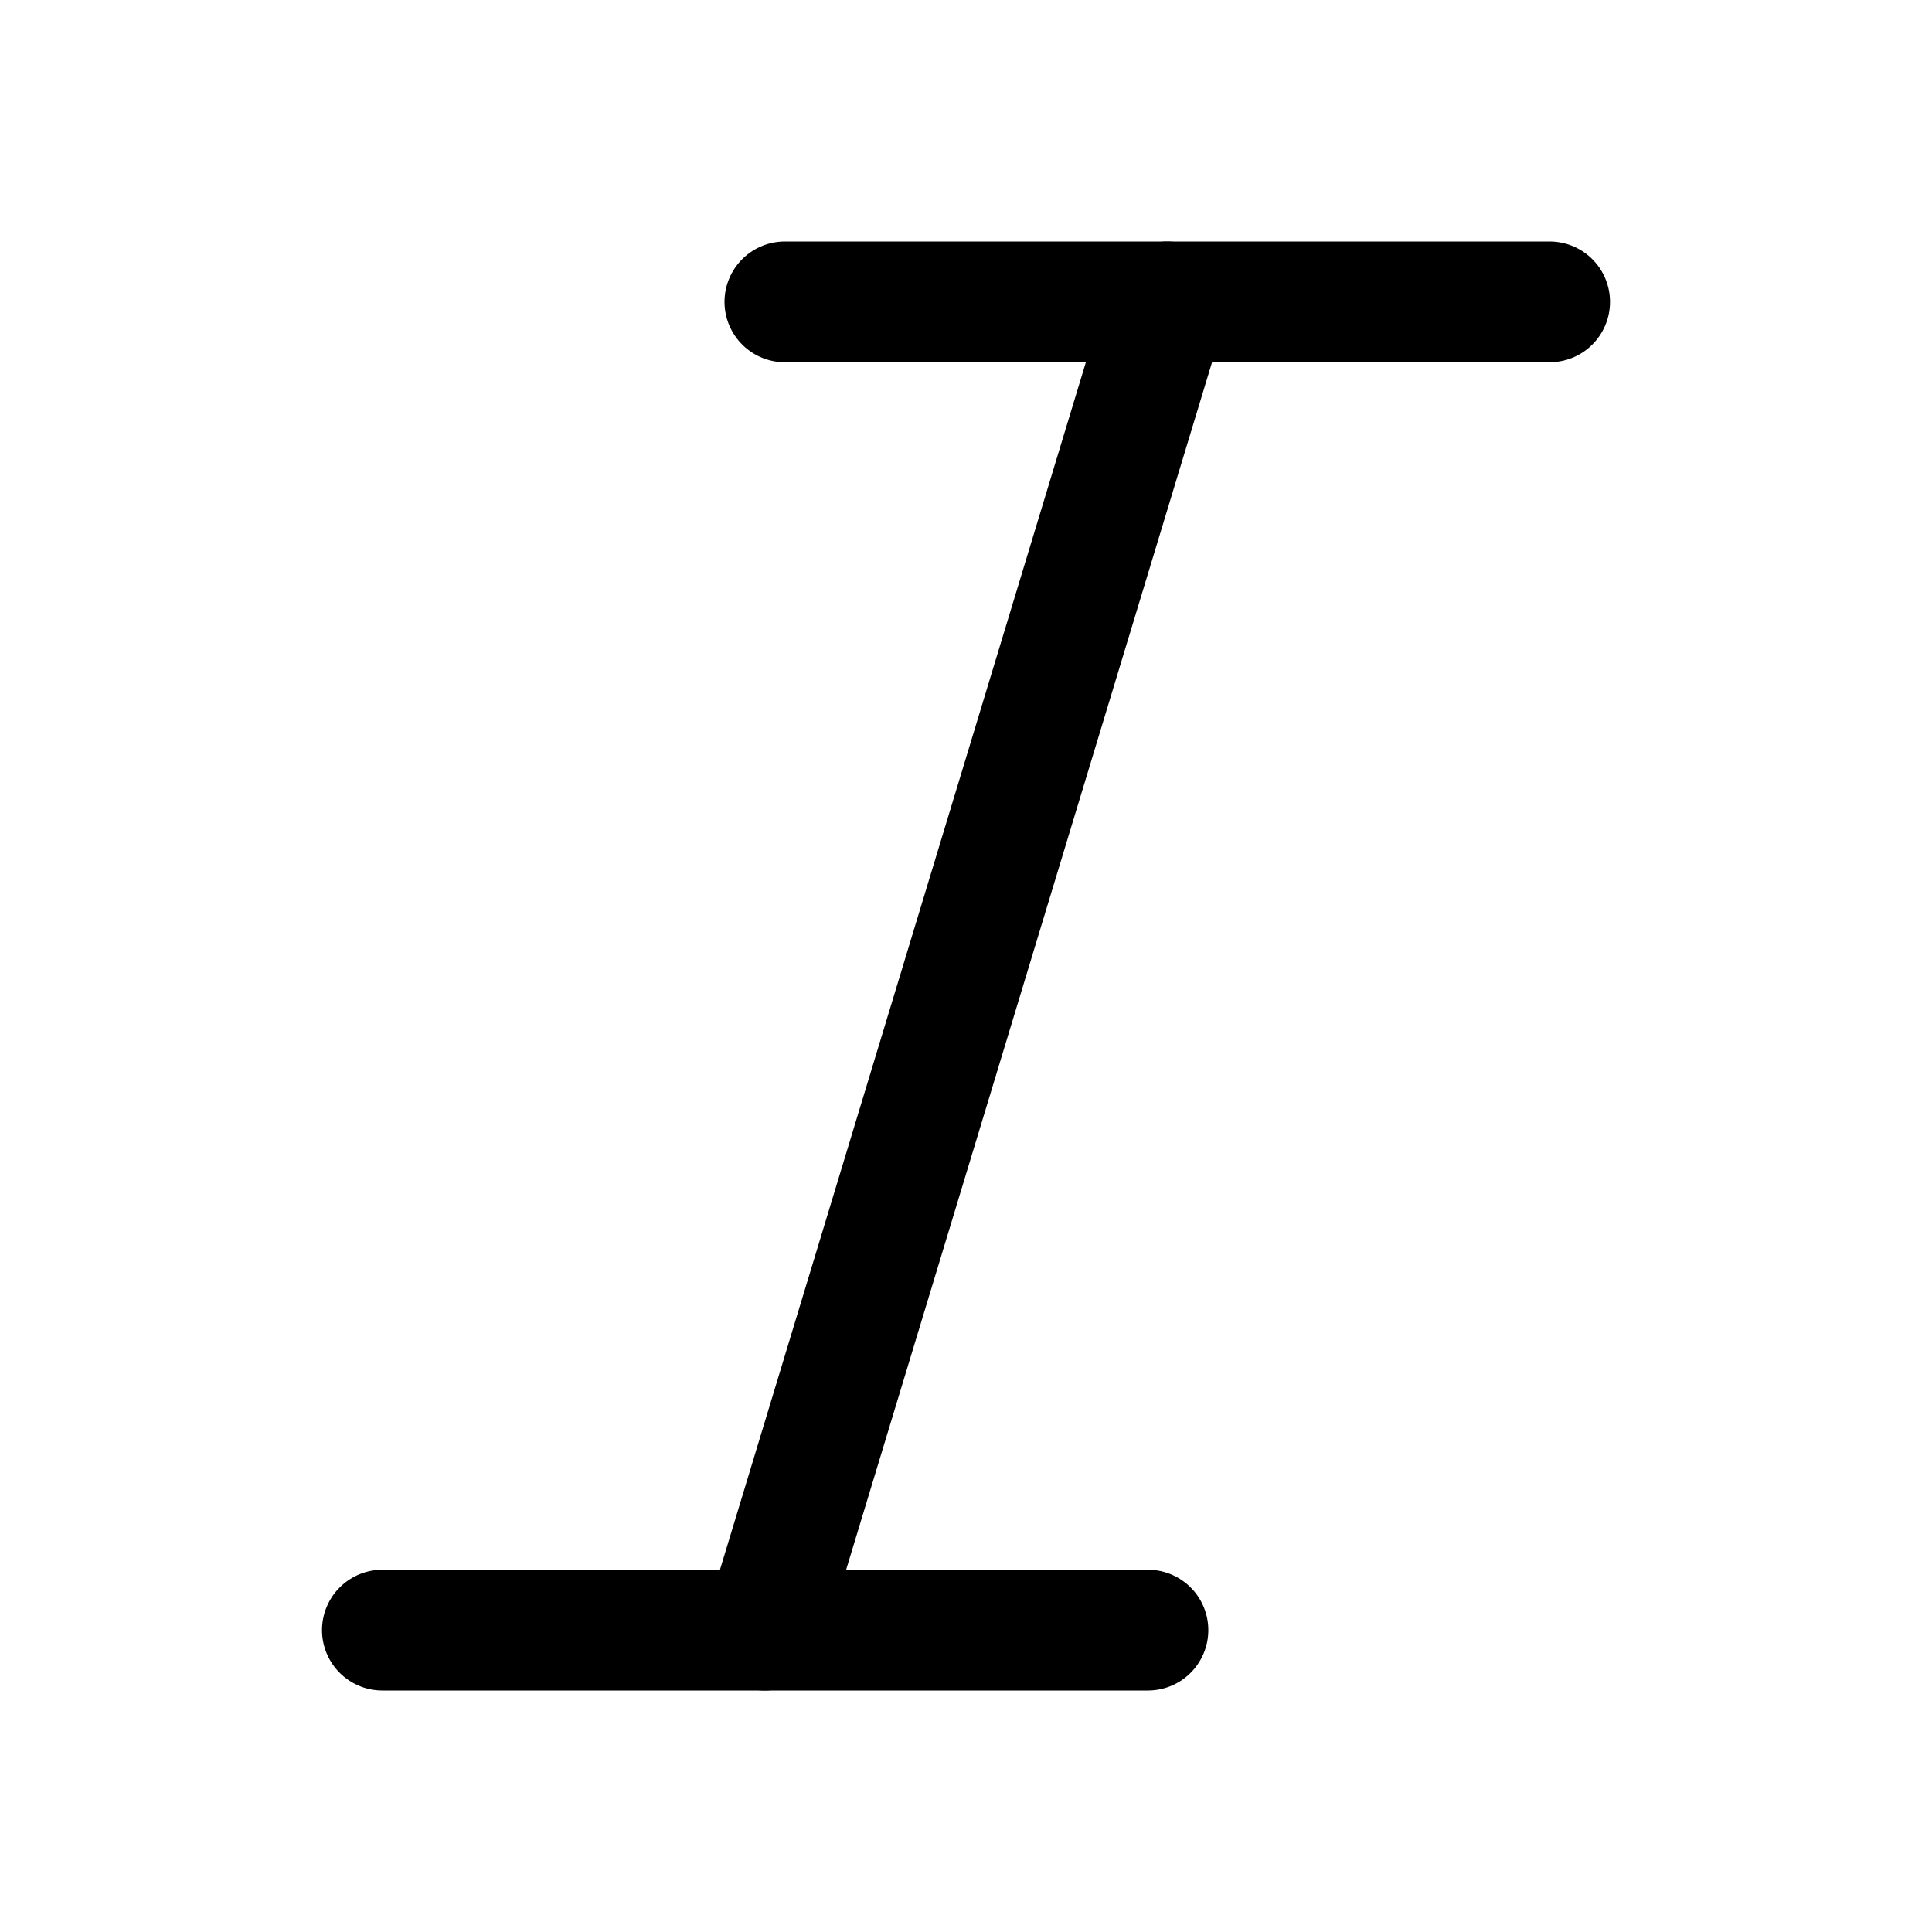
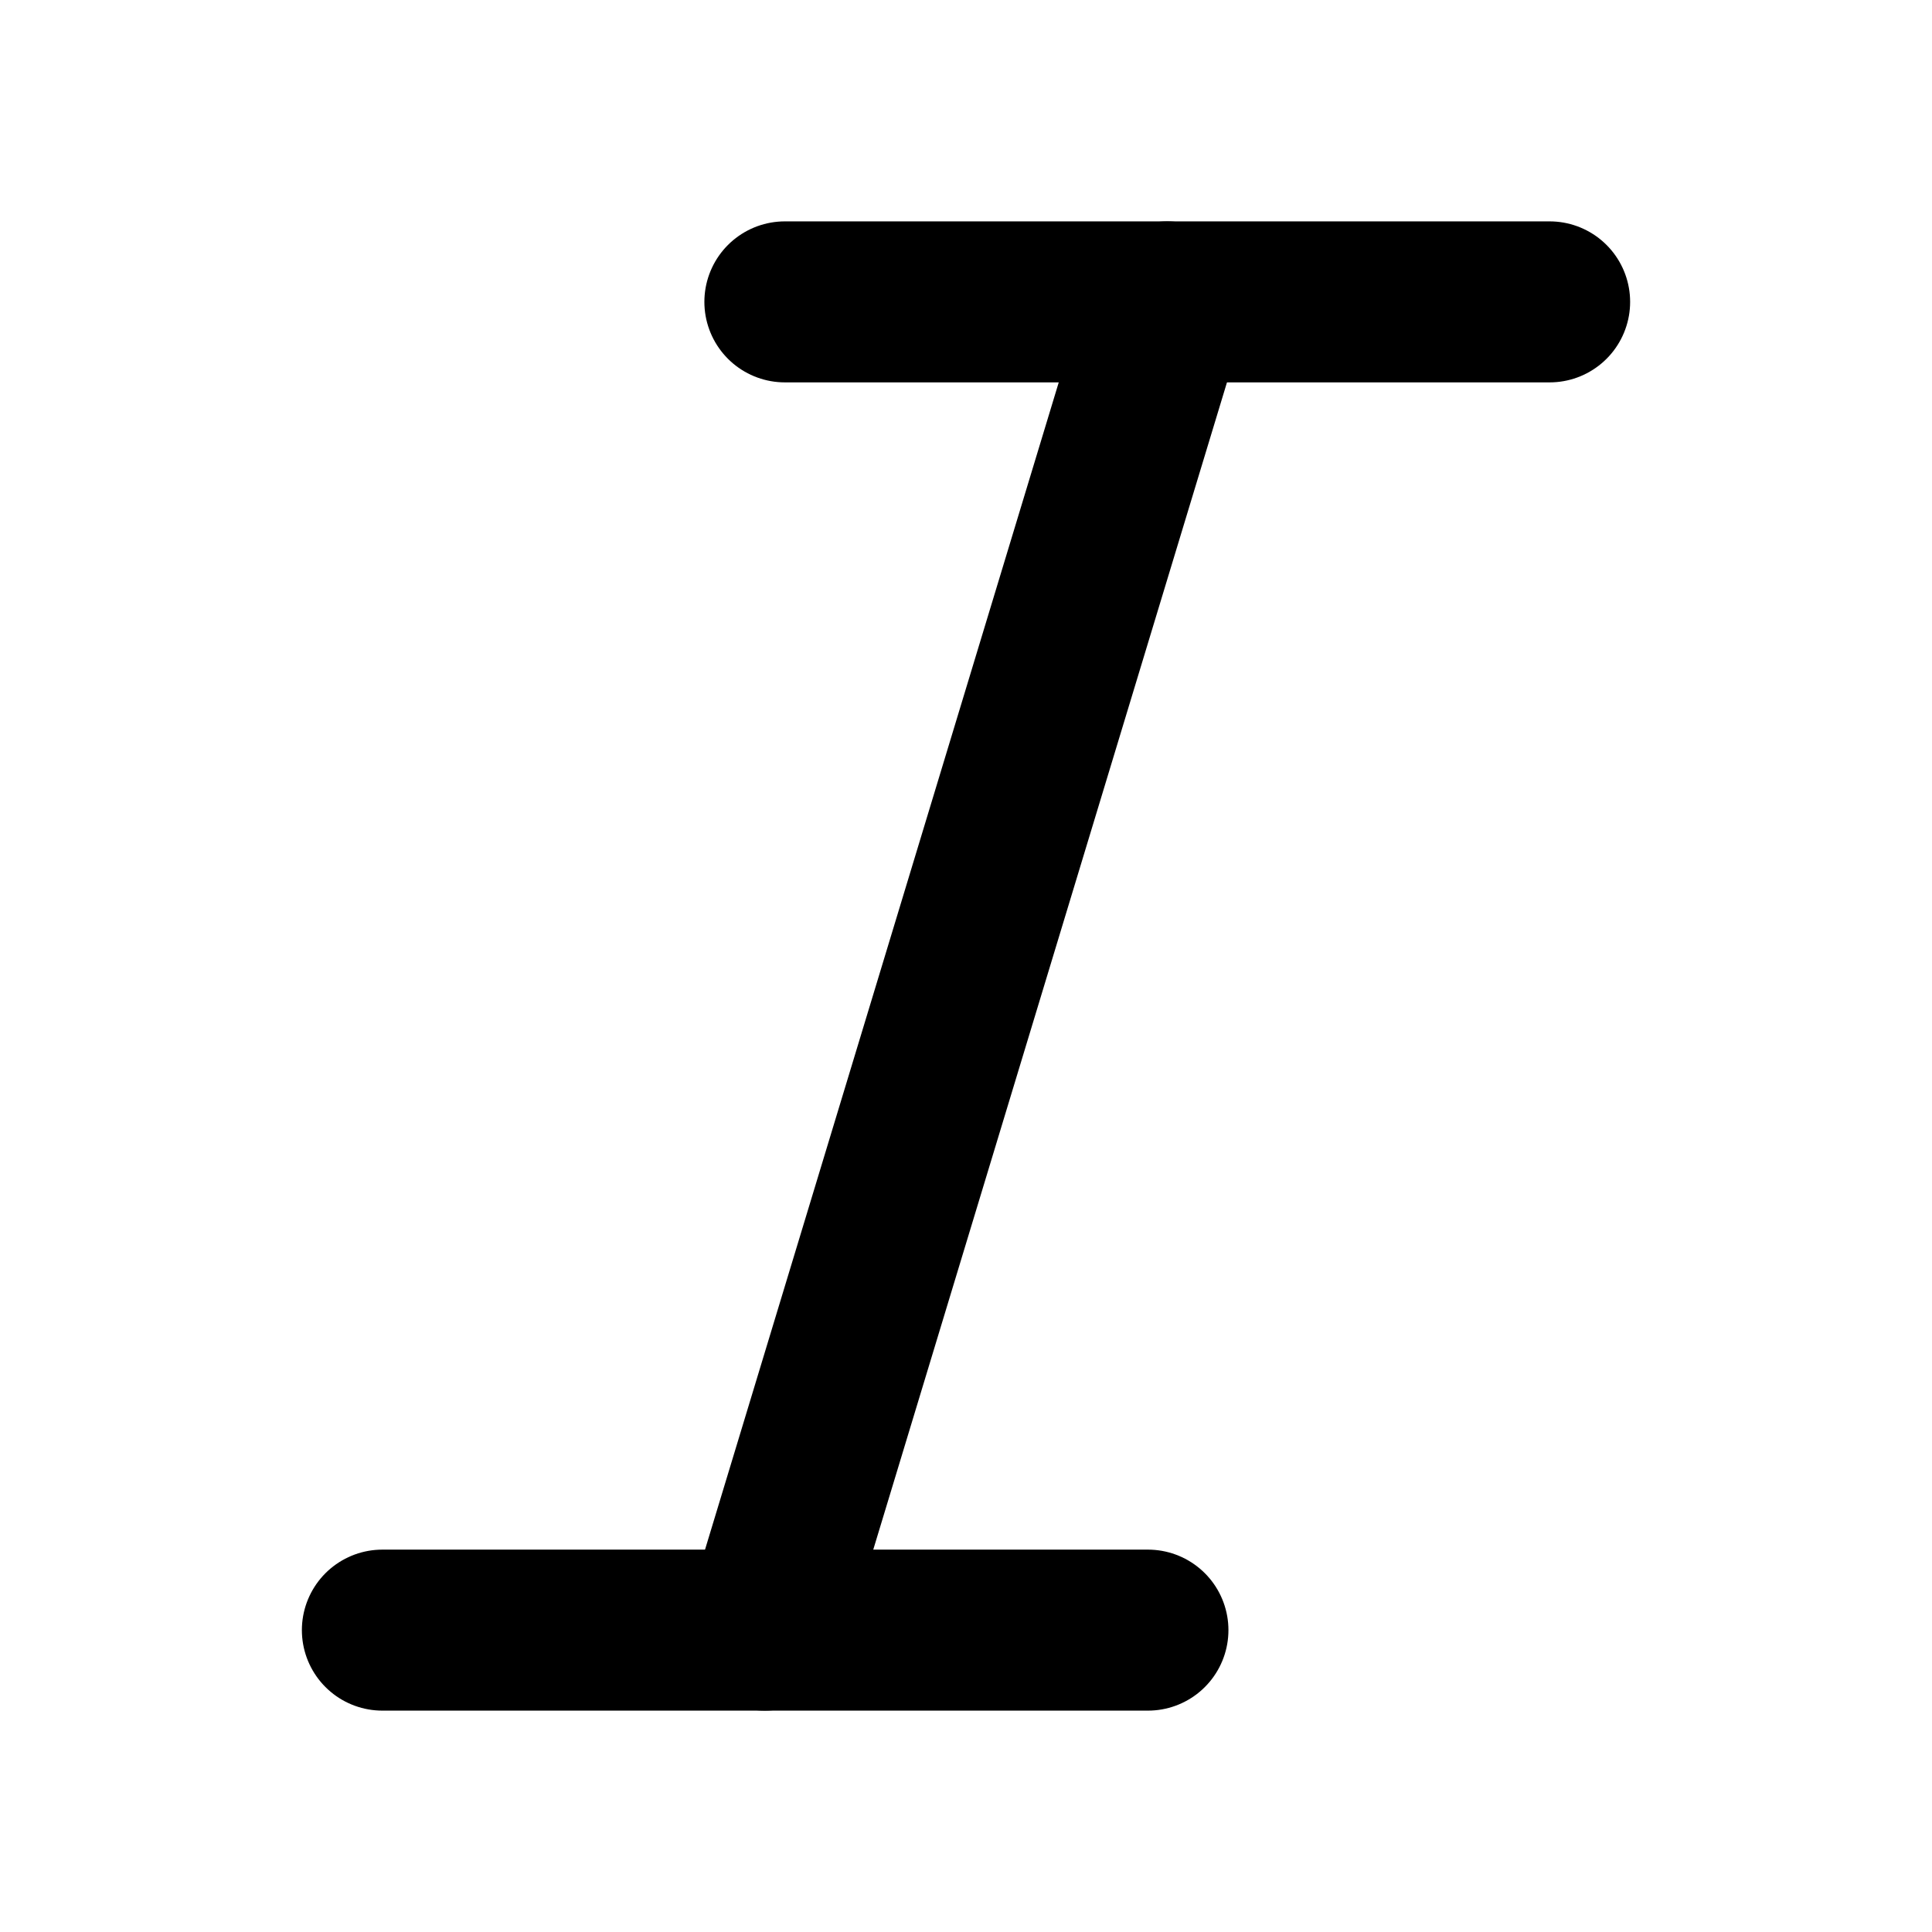
<svg xmlns="http://www.w3.org/2000/svg" viewBox="0 0 24 24" fill="none">
-   <path d="M9.75 3.75L14.5 3.75L19.25 3.75" stroke="black" stroke-width="1.5" stroke-linecap="round" stroke-linejoin="round" />
-   <path d="M14.5 3.75L9.5 20.25" stroke="black" stroke-width="1.5" stroke-linecap="round" stroke-linejoin="round" />
-   <path d="M4.75 20.25H9.5L14.26 20.25" stroke="black" stroke-width="1.5" stroke-linecap="round" stroke-linejoin="round" />
+   <path d="M9.75 3.75L14.5 3.75L19.25 3.75" stroke="black" stroke-width="2" stroke-linecap="round" stroke-linejoin="round" />
+   <path d="M14.5 3.75L9.5 20.25" stroke="black" stroke-width="2" stroke-linecap="round" stroke-linejoin="round" />
+   <path d="M4.75 20.25H9.5L14.26 20.25" stroke="black" stroke-width="2" stroke-linecap="round" stroke-linejoin="round" />
</svg>
